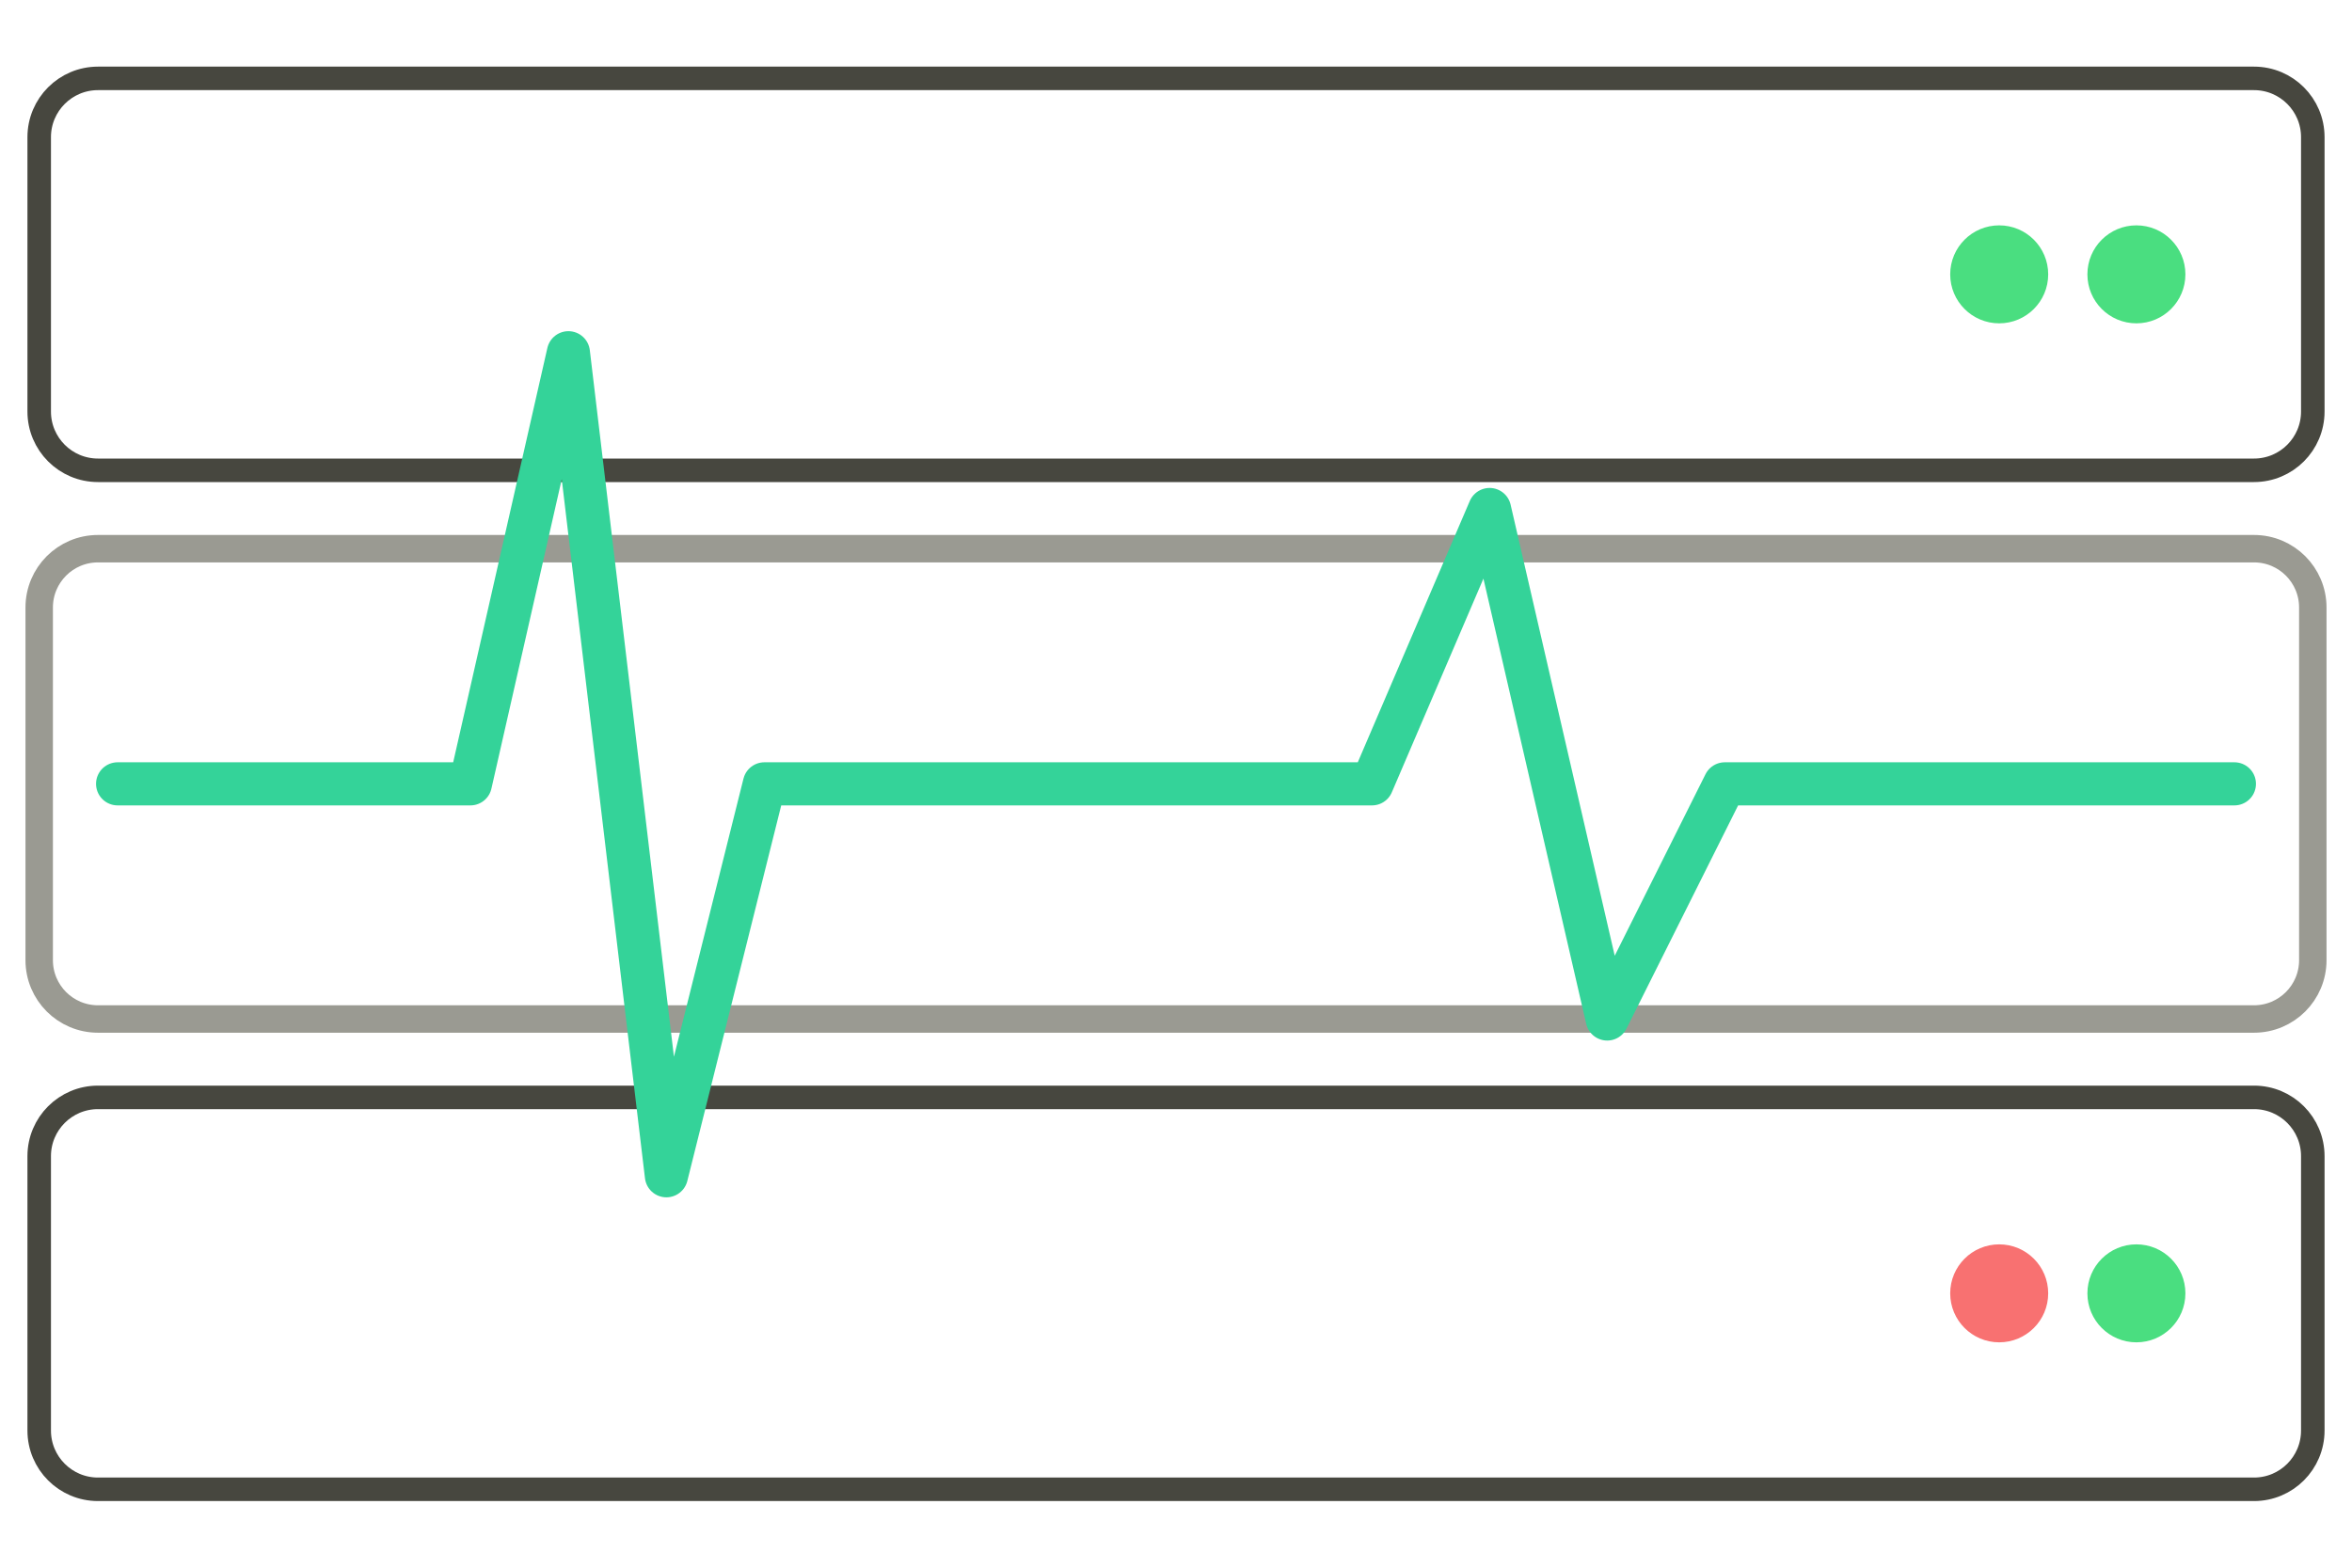
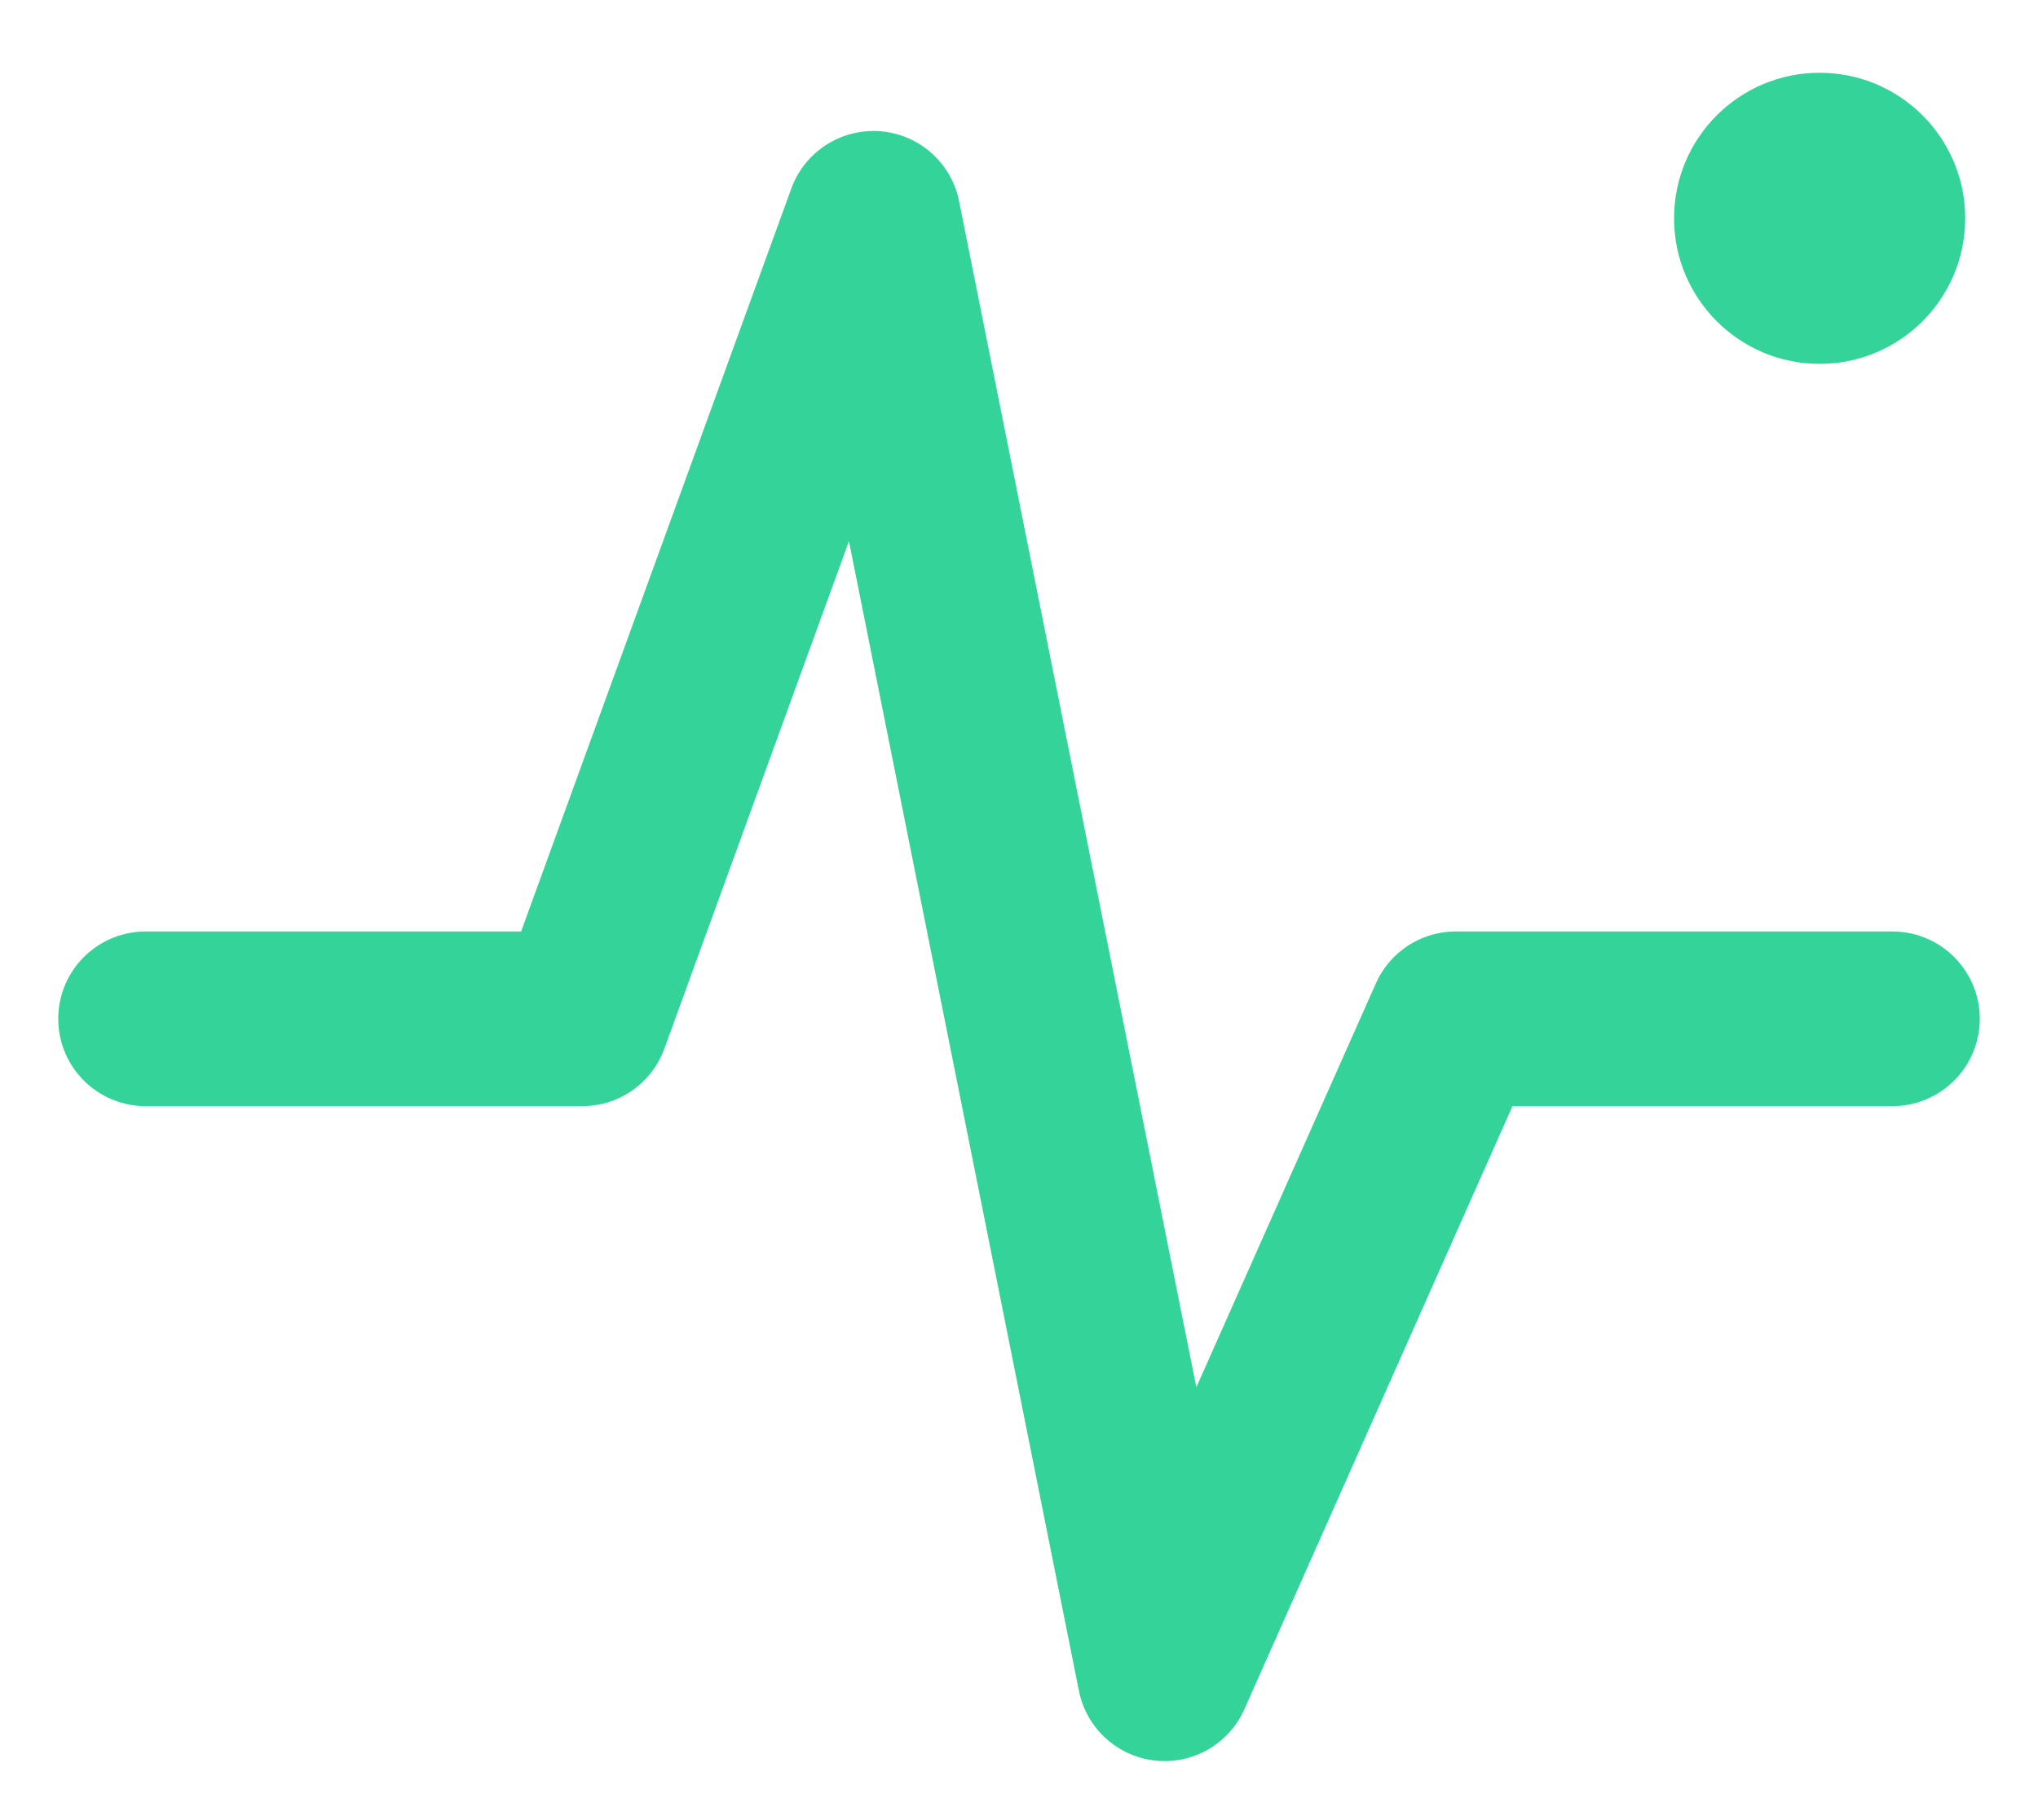
- <svg xmlns="http://www.w3.org/2000/svg" width="120" height="80" viewBox="0 0 120 80" fill="none">
-   <rect x="2" y="4" width="116" height="20" rx="3" fill="none" stroke="#47473f" stroke-width="1.2" />
-   <rect x="2" y="28" width="116" height="24" rx="3" fill="none" stroke="#9a9a92" stroke-width="1.4" />
-   <rect x="2" y="56" width="116" height="20" rx="3" fill="none" stroke="#47473f" stroke-width="1.2" />
-   <circle cx="109" cy="14" r="2.5" fill="#4ade80" />
-   <circle cx="102" cy="14" r="2.5" fill="#4ade80" />
-   <circle cx="109" cy="66" r="2.5" fill="#4ade80" />
-   <circle cx="102" cy="66" r="2.5" fill="#f87171" />
-   <polyline points="6,40 20,40 24,40 29,18 34,60 39,40 58,40 70,40 76,26 82,52 88,40 114,40" fill="none" stroke="#34d399" stroke-width="2.2" stroke-linecap="round" stroke-linejoin="round" />
+ <svg xmlns="http://www.w3.org/2000/svg" width="28" height="25" viewBox="1 4 28 25" fill="none">
+   <circle cx="26" cy="7" r="2" fill="#34d399" />
+   <polyline points="3,18 9,18 13,7 17,27 21,18 27,18" fill="none" stroke="#34d399" stroke-width="2.4" stroke-linecap="round" stroke-linejoin="round" />
</svg>
